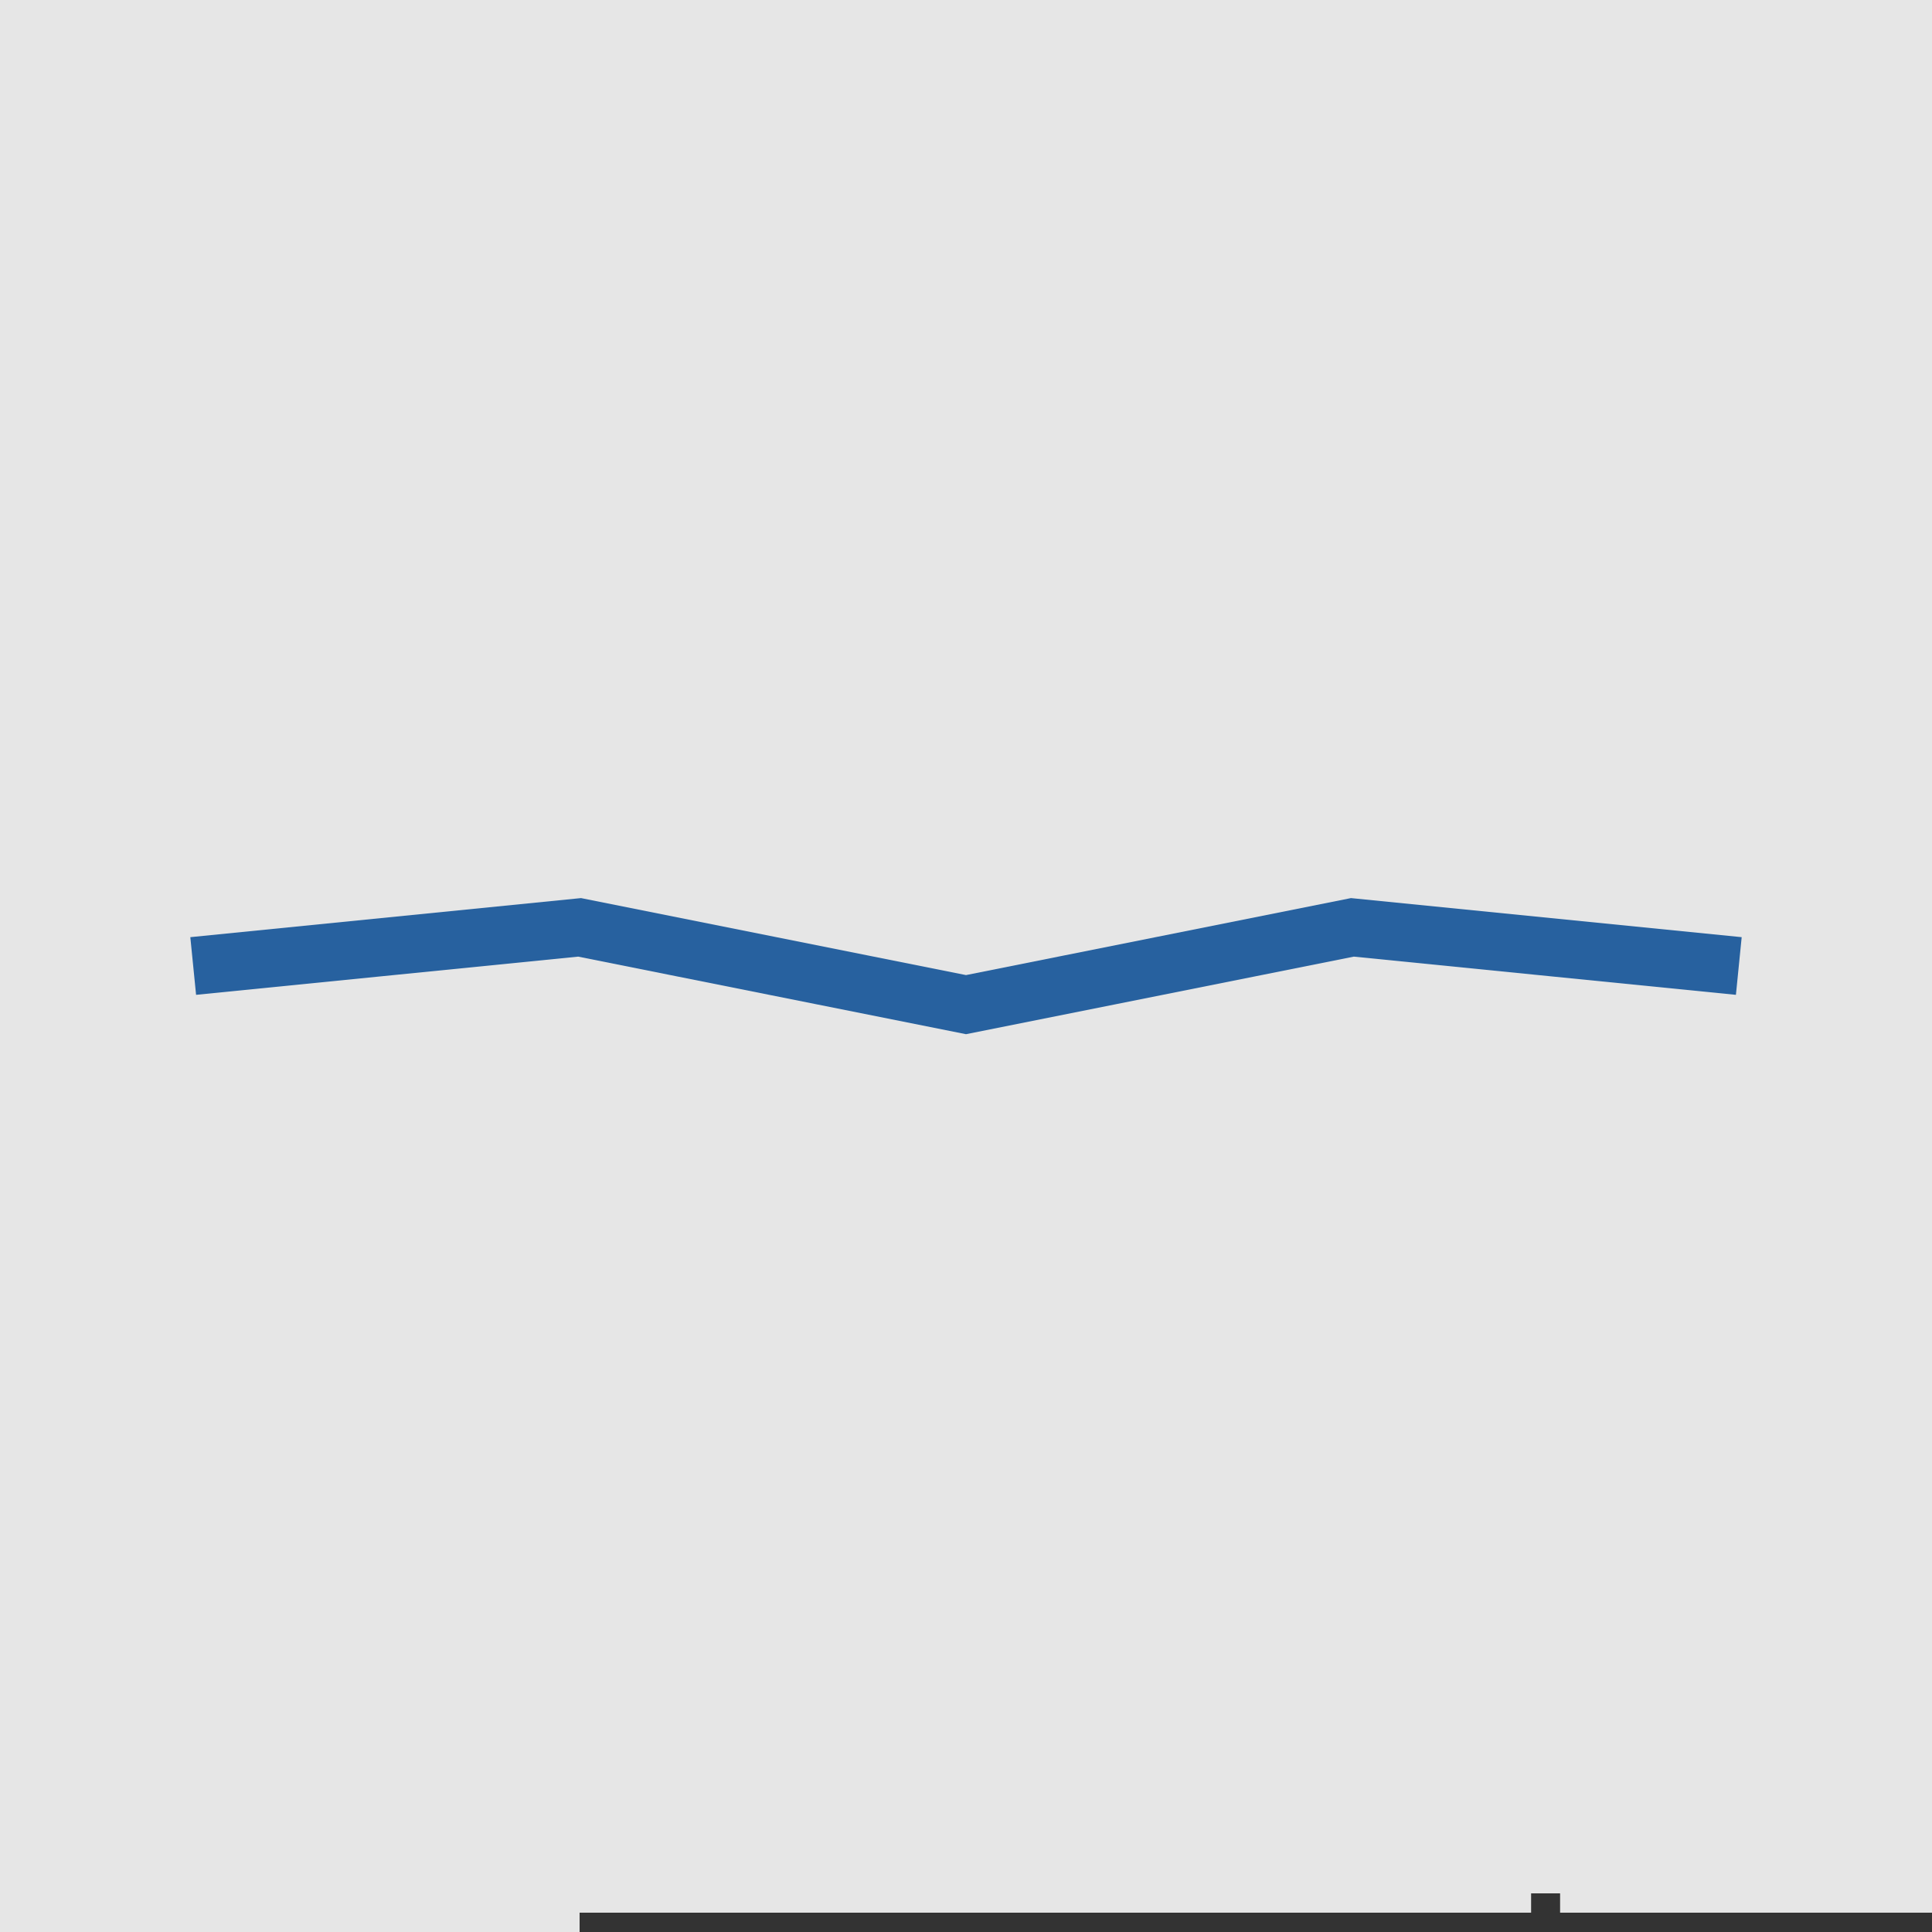
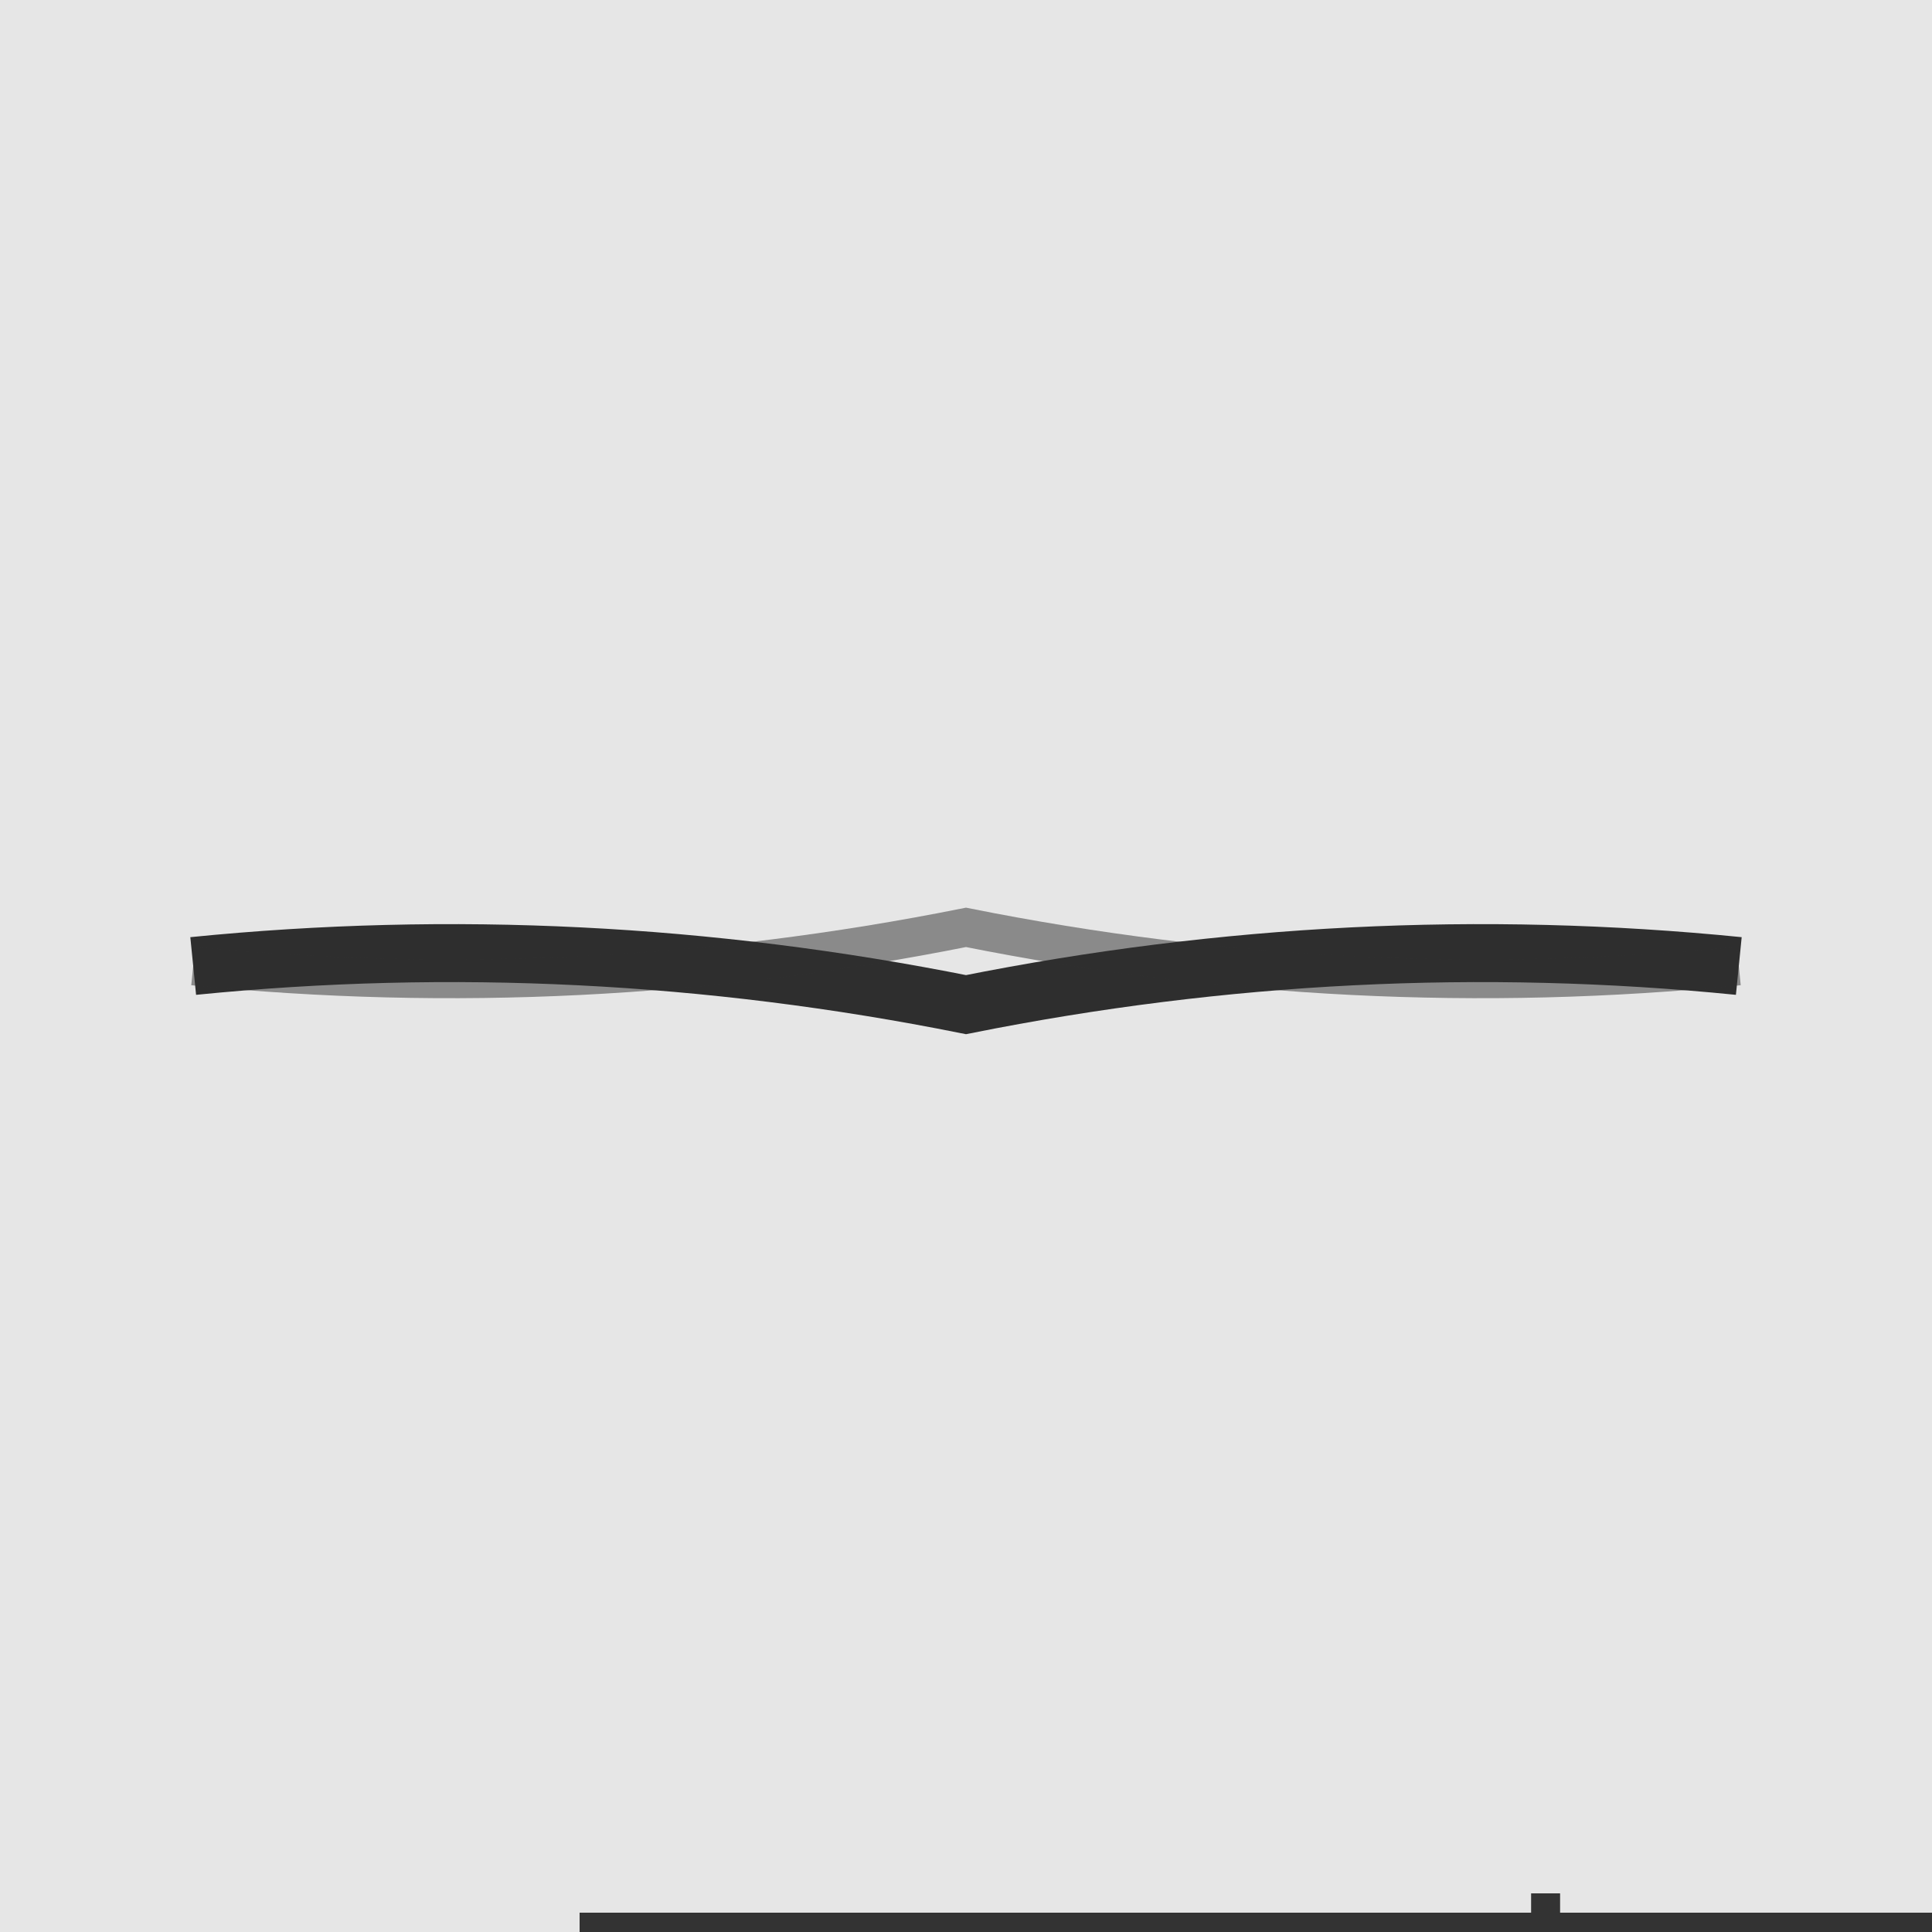
<svg xmlns="http://www.w3.org/2000/svg" width="100" height="100" viewBox="0 0 100 100">
-   <path d="M10 50 L30 48 L50 52 L70 48 L90 50" stroke="#2B6CB0" stroke-width="3" fill="none" />
+   <path d="M10 50 Q30 48 50 52 Q70 48 90 50" stroke="#333" stroke-width="3" fill="none" />
+   <path d="M10 50 Q30 52 50 48 Q70 52 90 50" stroke="#333" stroke-width="2" fill="none" opacity="0.5" />
  <filter id="noise">
    <feTurbulence type="fractalNoise" baseFrequency="0.7" numOctaves="3" stitchTiles="stitch" />
    <feColorMatrix type="saturate" values="0" />
    <feBlend mode="multiply" in2="SourceGraphic" />
  </filter>
  <rect width="200" height="200" filter="url(#noise)" opacity="0.1" />
  <path d="M30,100 L170,100" stroke="#333" stroke-width="2" fill="none" />
  <path d="M50,100 l0,3 M80,100 l0,-2 M110,100 l0,2 M140,100 l0,-3" stroke="#333" stroke-width="1.5" fill="none" />
  <text x="100" y="190" font-family="'Noto Sans Thai', sans-serif" font-size="12" text-anchor="middle" fill="#333">
    รอยร้าวแนวนอน
  </text>
</svg>
